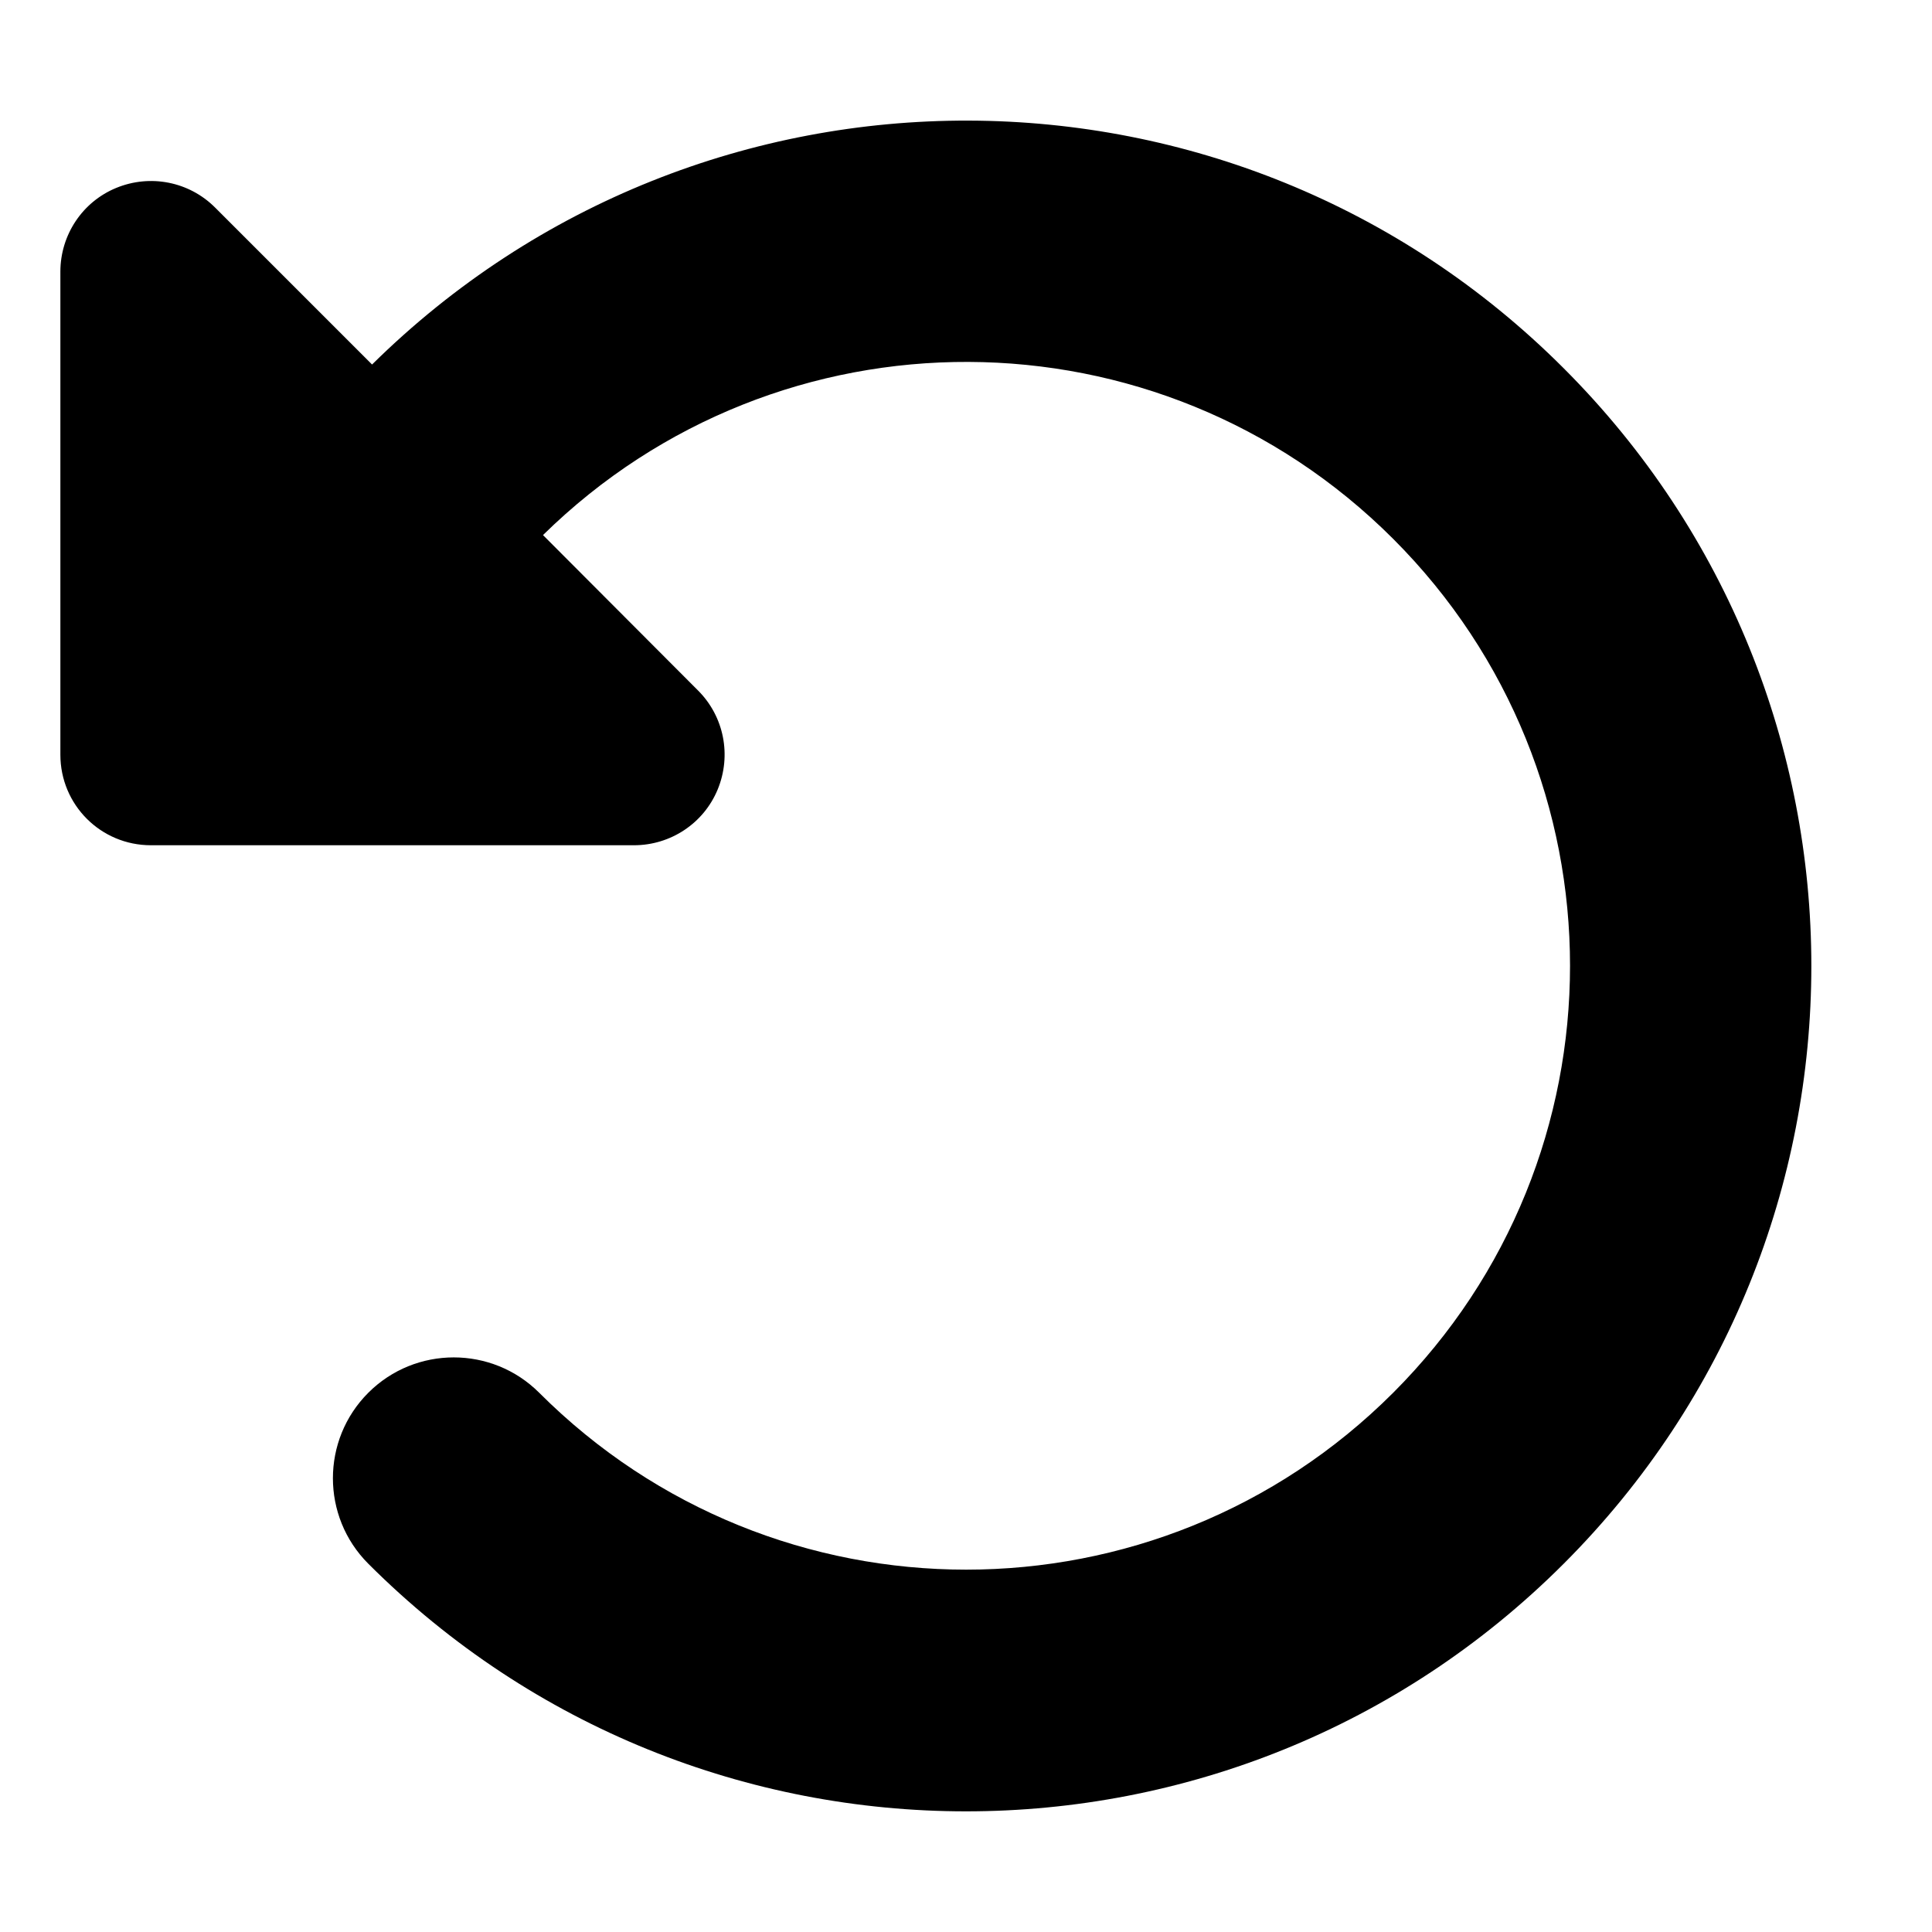
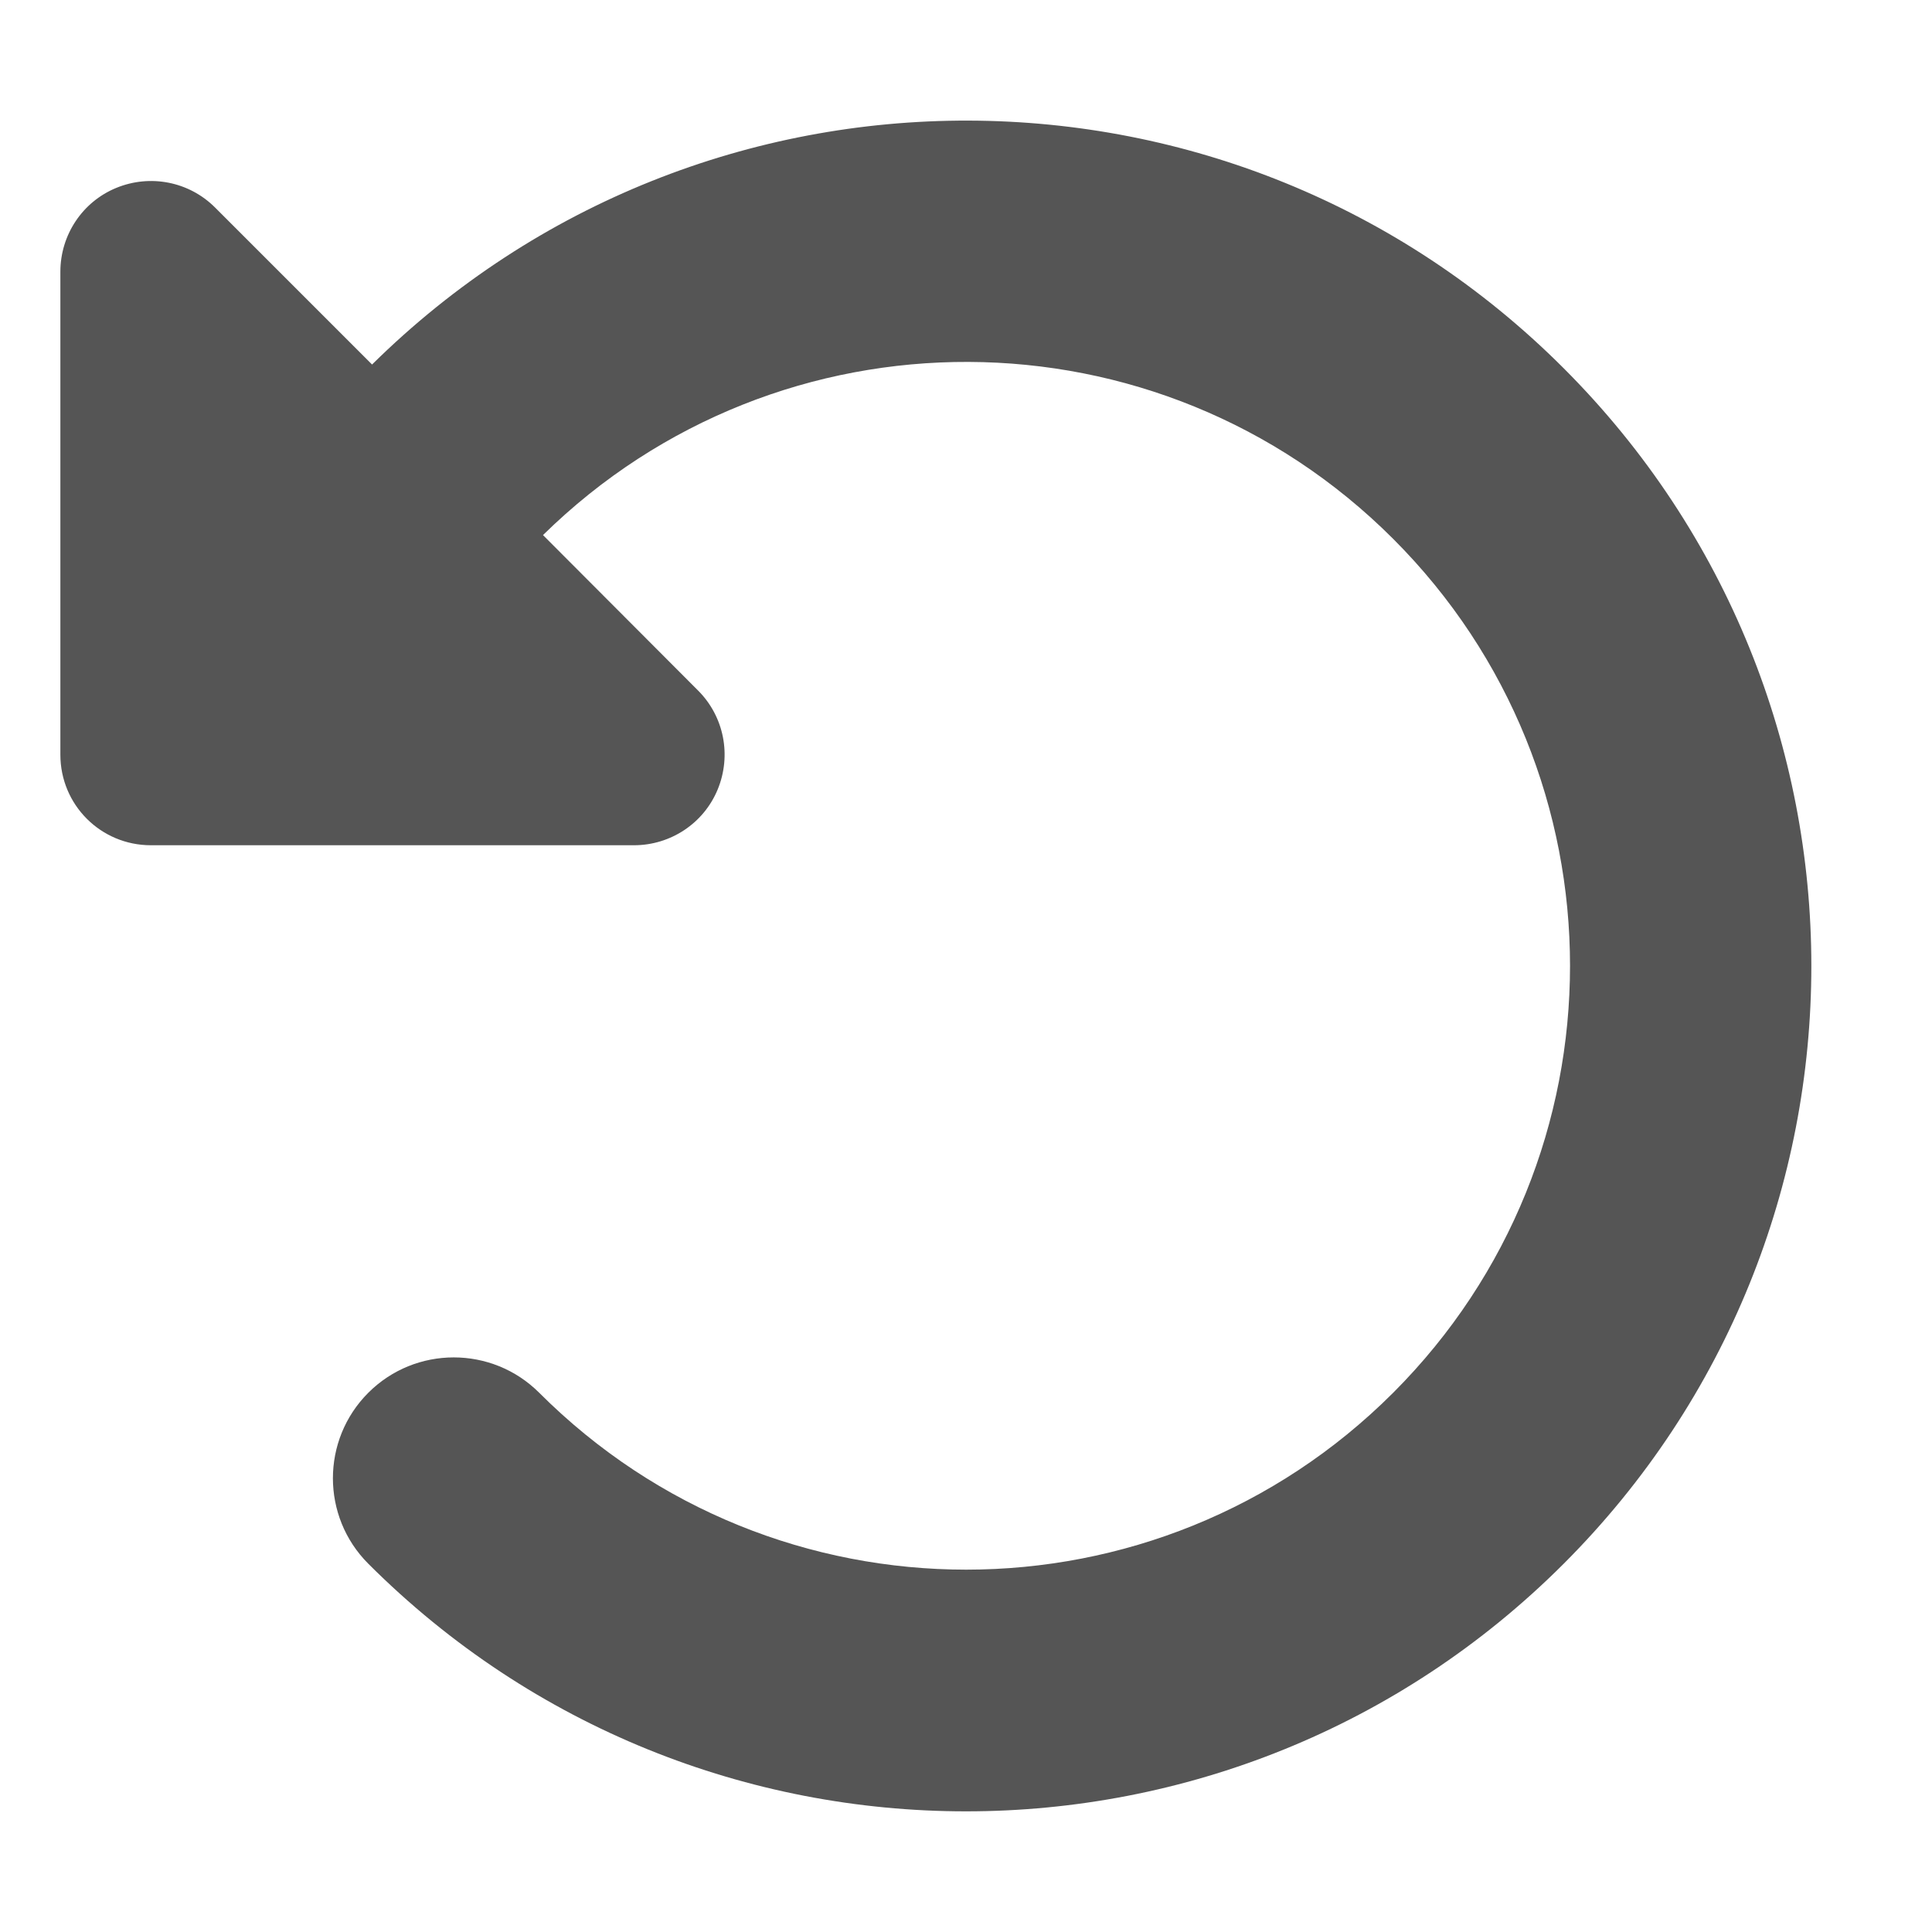
<svg xmlns="http://www.w3.org/2000/svg" viewBox="0 0 512 512">
-   <path d="M48.5 224L40 224c-13.3 0-24-10.7-24-24L16 72c0-9.7 5.8-18.5 14.8-22.2s19.3-1.7 26.2 5.2L98.6 96.6c87.6-86.5 228.7-86.2 315.8 1c87.5 87.5 87.5 229.3 0 316.8s-229.3 87.5-316.8 0c-12.5-12.5-12.5-32.8 0-45.3s32.8-12.5 45.3 0c62.5 62.5 163.8 62.5 226.3 0s62.5-163.8 0-226.3c-62.2-62.2-162.7-62.5-225.3-1L185 183c6.9 6.9 8.9 17.2 5.2 26.2s-12.5 14.8-22.2 14.8L48.5 224z" />
+   <g fill="#555" stroke="none">
+     <path d="M48.5 224L40 224c-13.3 0-24-10.7-24-24L16 72c0-9.7 5.8-18.5 14.8-22.2s19.3-1.7 26.2 5.2L98.6 96.6c87.6-86.5 228.7-86.2 315.8 1c87.5 87.5 87.5 229.3 0 316.8s-229.3 87.5-316.8 0c-12.5-12.5-12.5-32.8 0-45.3s32.8-12.5 45.3 0c62.5 62.5 163.8 62.5 226.3 0s62.5-163.8 0-226.3c-62.2-62.2-162.7-62.5-225.3-1L185 183c6.9 6.9 8.9 17.2 5.2 26.2s-12.5 14.8-22.2 14.8L48.5 224z" />
+   </g>
</svg>
